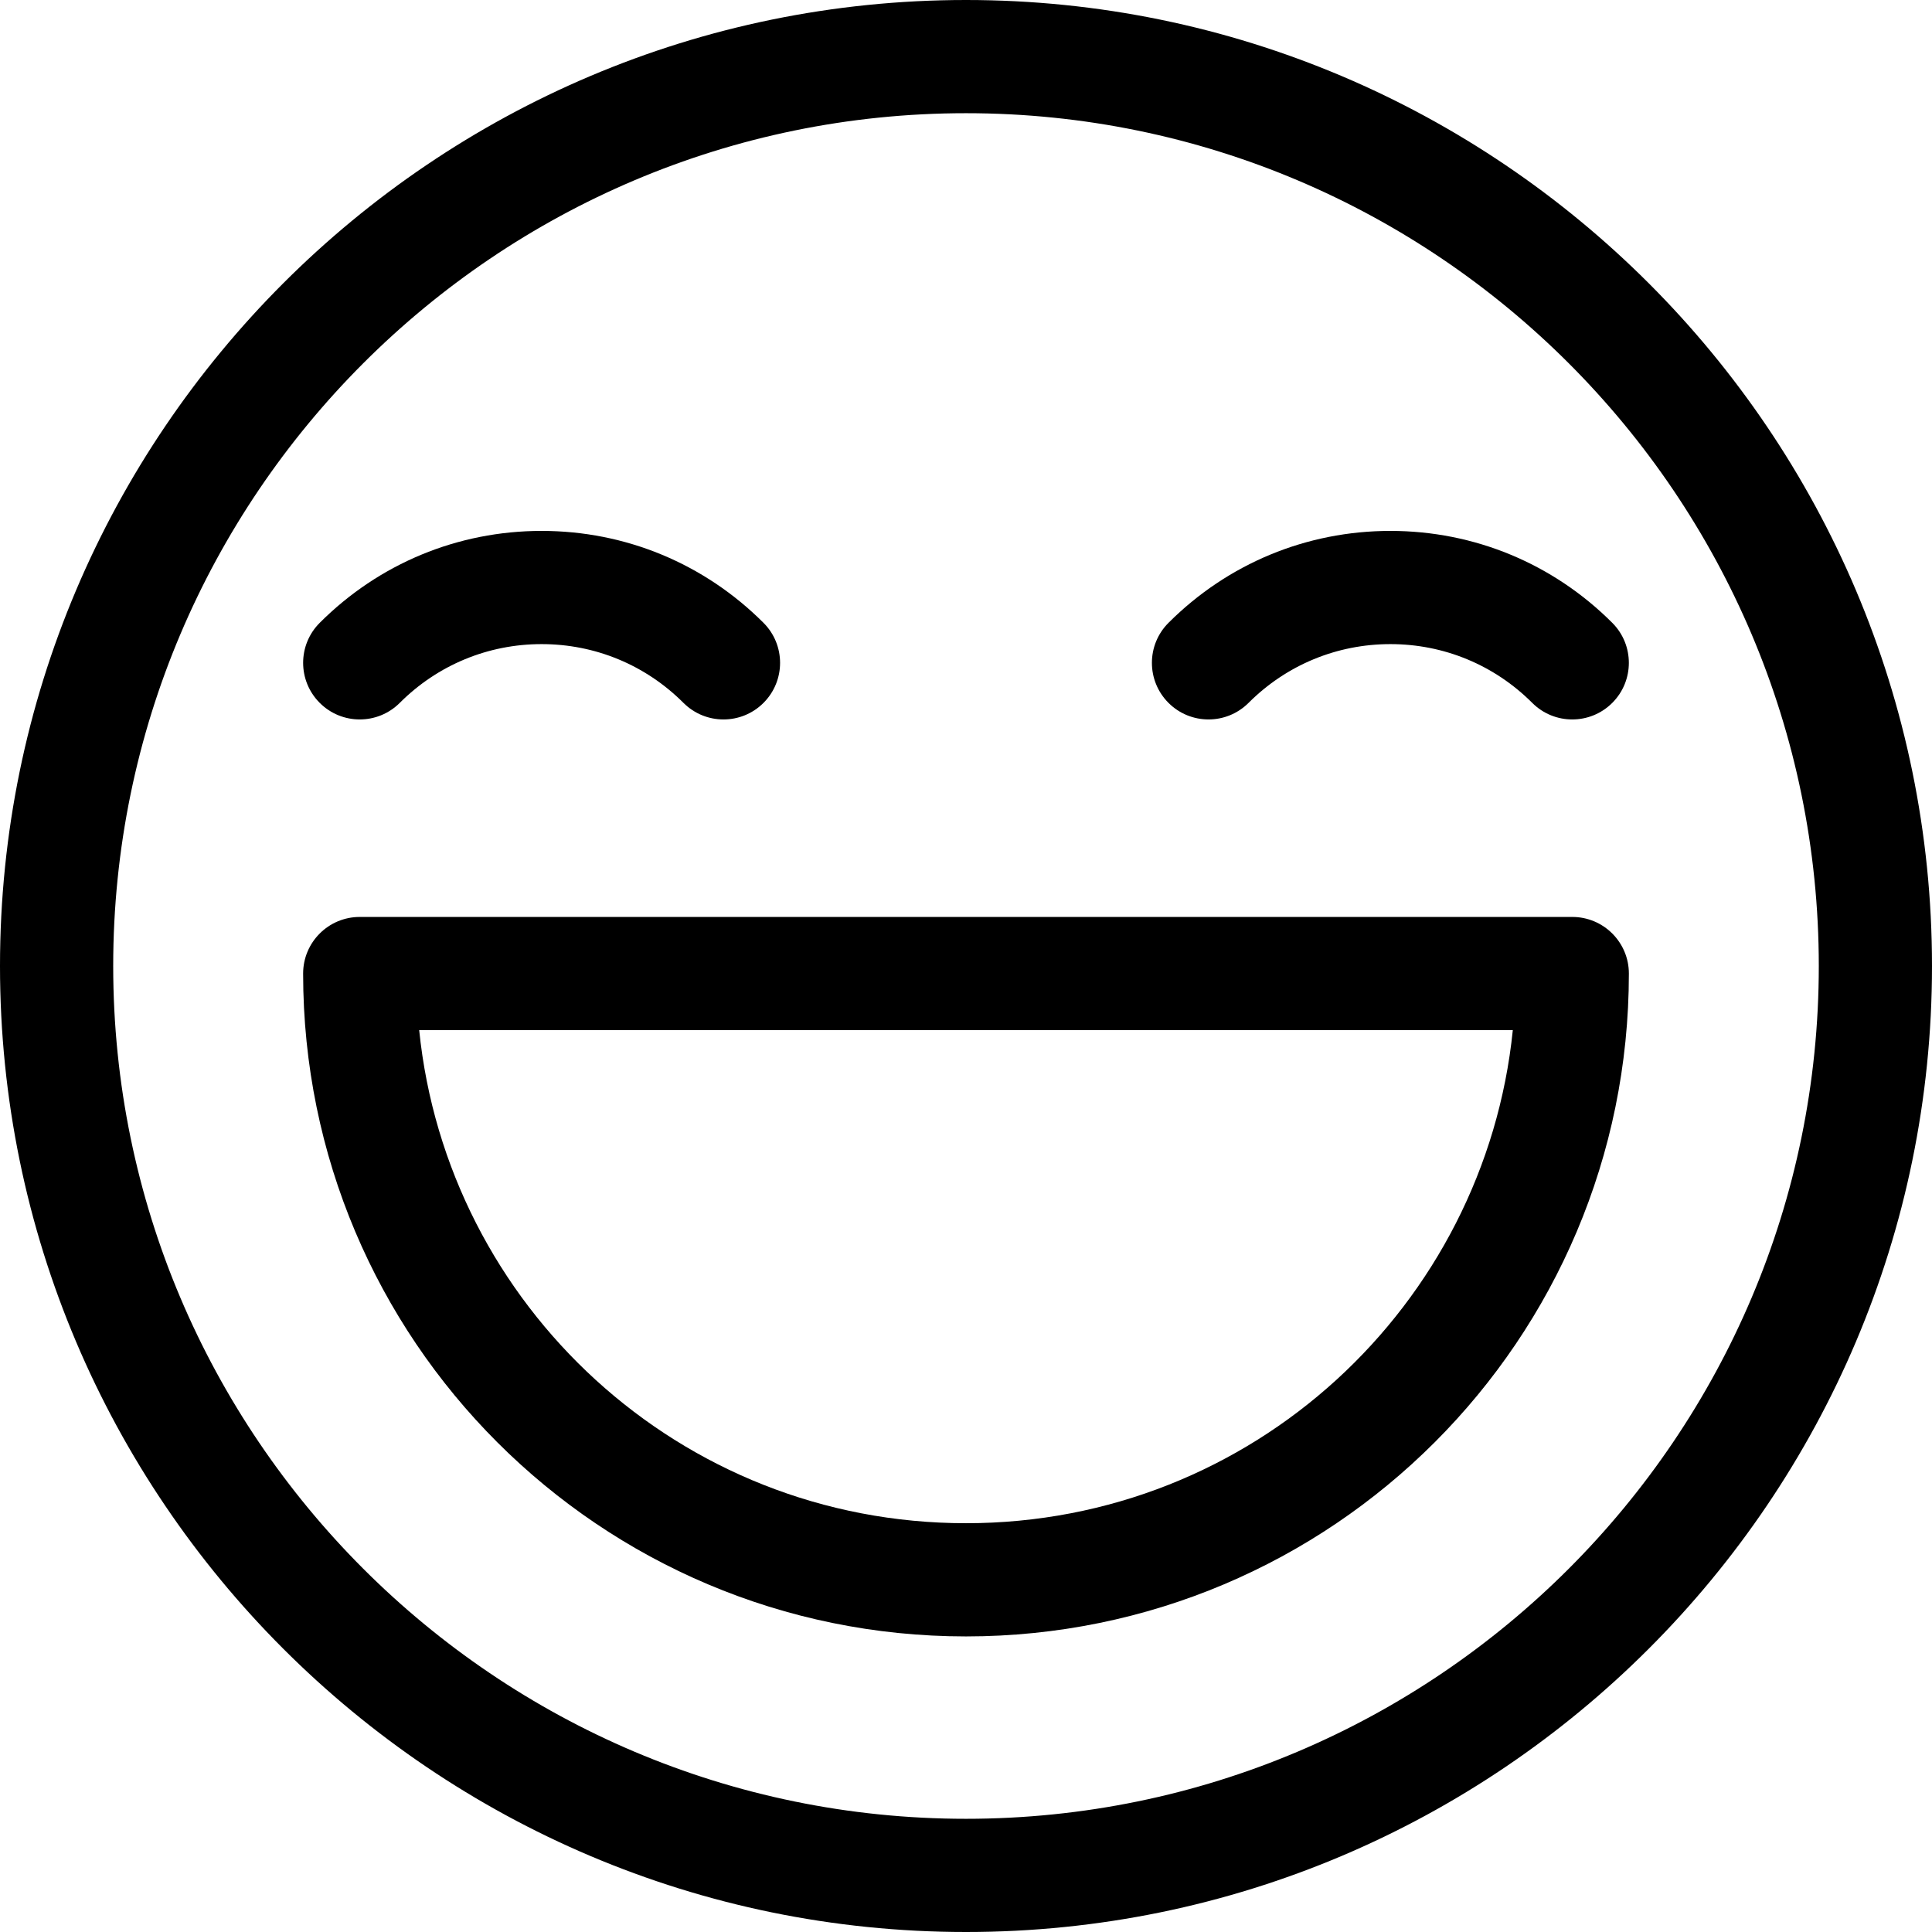
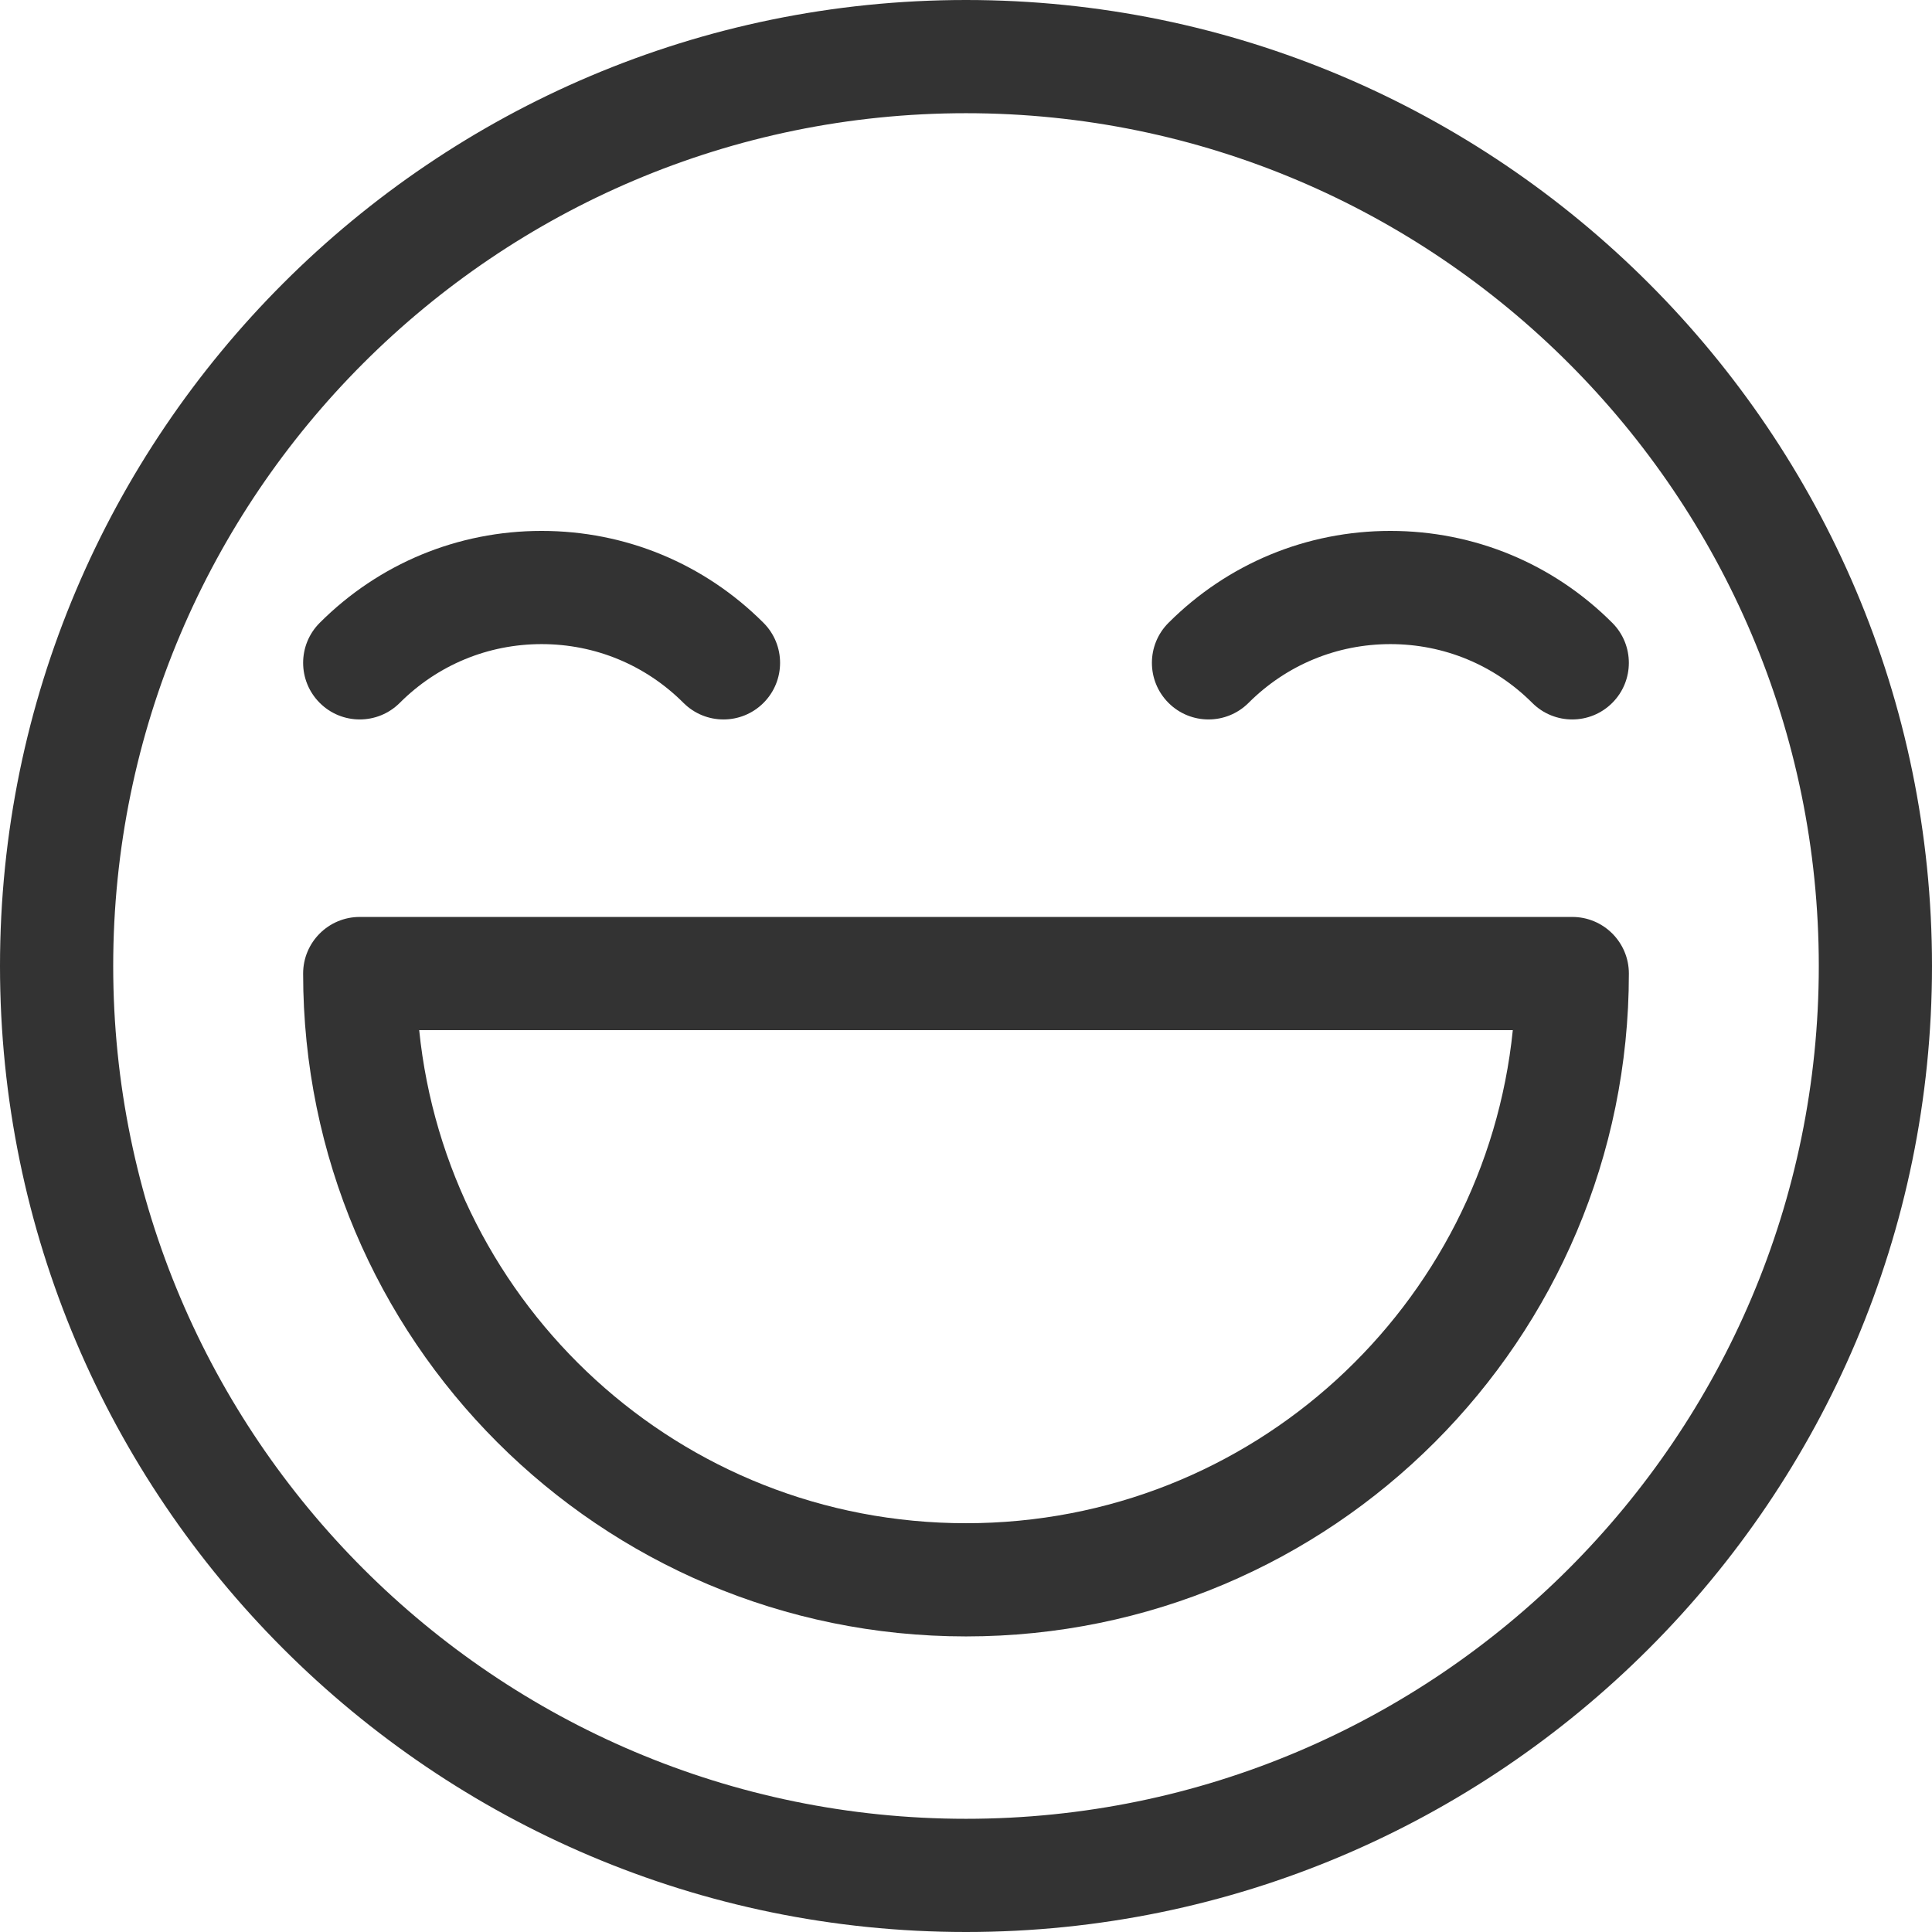
- <svg xmlns="http://www.w3.org/2000/svg" height="512pt" viewBox="0 0 512 512" width="512pt">
+ <svg xmlns="http://www.w3.org/2000/svg" height="512pt" viewBox="0 0 512 512" fill="#333" width="512pt">
  <path d="m256 0c-141.16 0-256 114.84-256 256s114.84 256 256 256 256-114.84 256-256-114.84-256-256-256zm0 482c-124.617 0-226-101.383-226-226s101.383-226 226-226 226 101.383 226 226-101.383 226-226 226zm0 0" />
  <path d="m330.883 186.266c10.039-10.039 23.387-15.57 37.586-15.57 14.195 0 27.543 5.531 37.594 15.578 5.859 5.855 15.355 5.852 21.211-.008 5.855-5.859 5.852-15.359-.008-21.215-15.707-15.703-36.59-24.355-58.797-24.355-22.211 0-43.094 8.652-58.801 24.355l-.008.008c-5.859 5.859-5.855 15.352.004 21.211 5.859 5.859 15.359 5.852 21.219-.004zm0 0" />
  <path d="m105.945 186.266c10.043-10.039 23.391-15.57 37.586-15.57 14.199 0 27.547 5.531 37.598 15.578 5.859 5.855 15.355 5.852 21.211-.008 5.855-5.859 5.852-15.359-.008-21.215-15.707-15.703-36.59-24.355-58.801-24.355-22.207 0-43.09 8.652-58.797 24.355l-.008.008c-5.859 5.859-5.855 15.352.004 21.211s15.359 5.852 21.215-.004zm0 0" />
  <path d="m416.668 243h-321.336c-8.281 0-15 6.715-15 15 0 97.02 78.648 175.668 175.668 175.668s175.668-78.648 175.668-175.668c0-8.285-6.719-15-15-15zm-160.668 160.668c-75.949 0-137.5-57.77-144.91-130.668h289.82c-7.41 72.895-68.953 130.668-144.91 130.668zm0 0" />
</svg>
